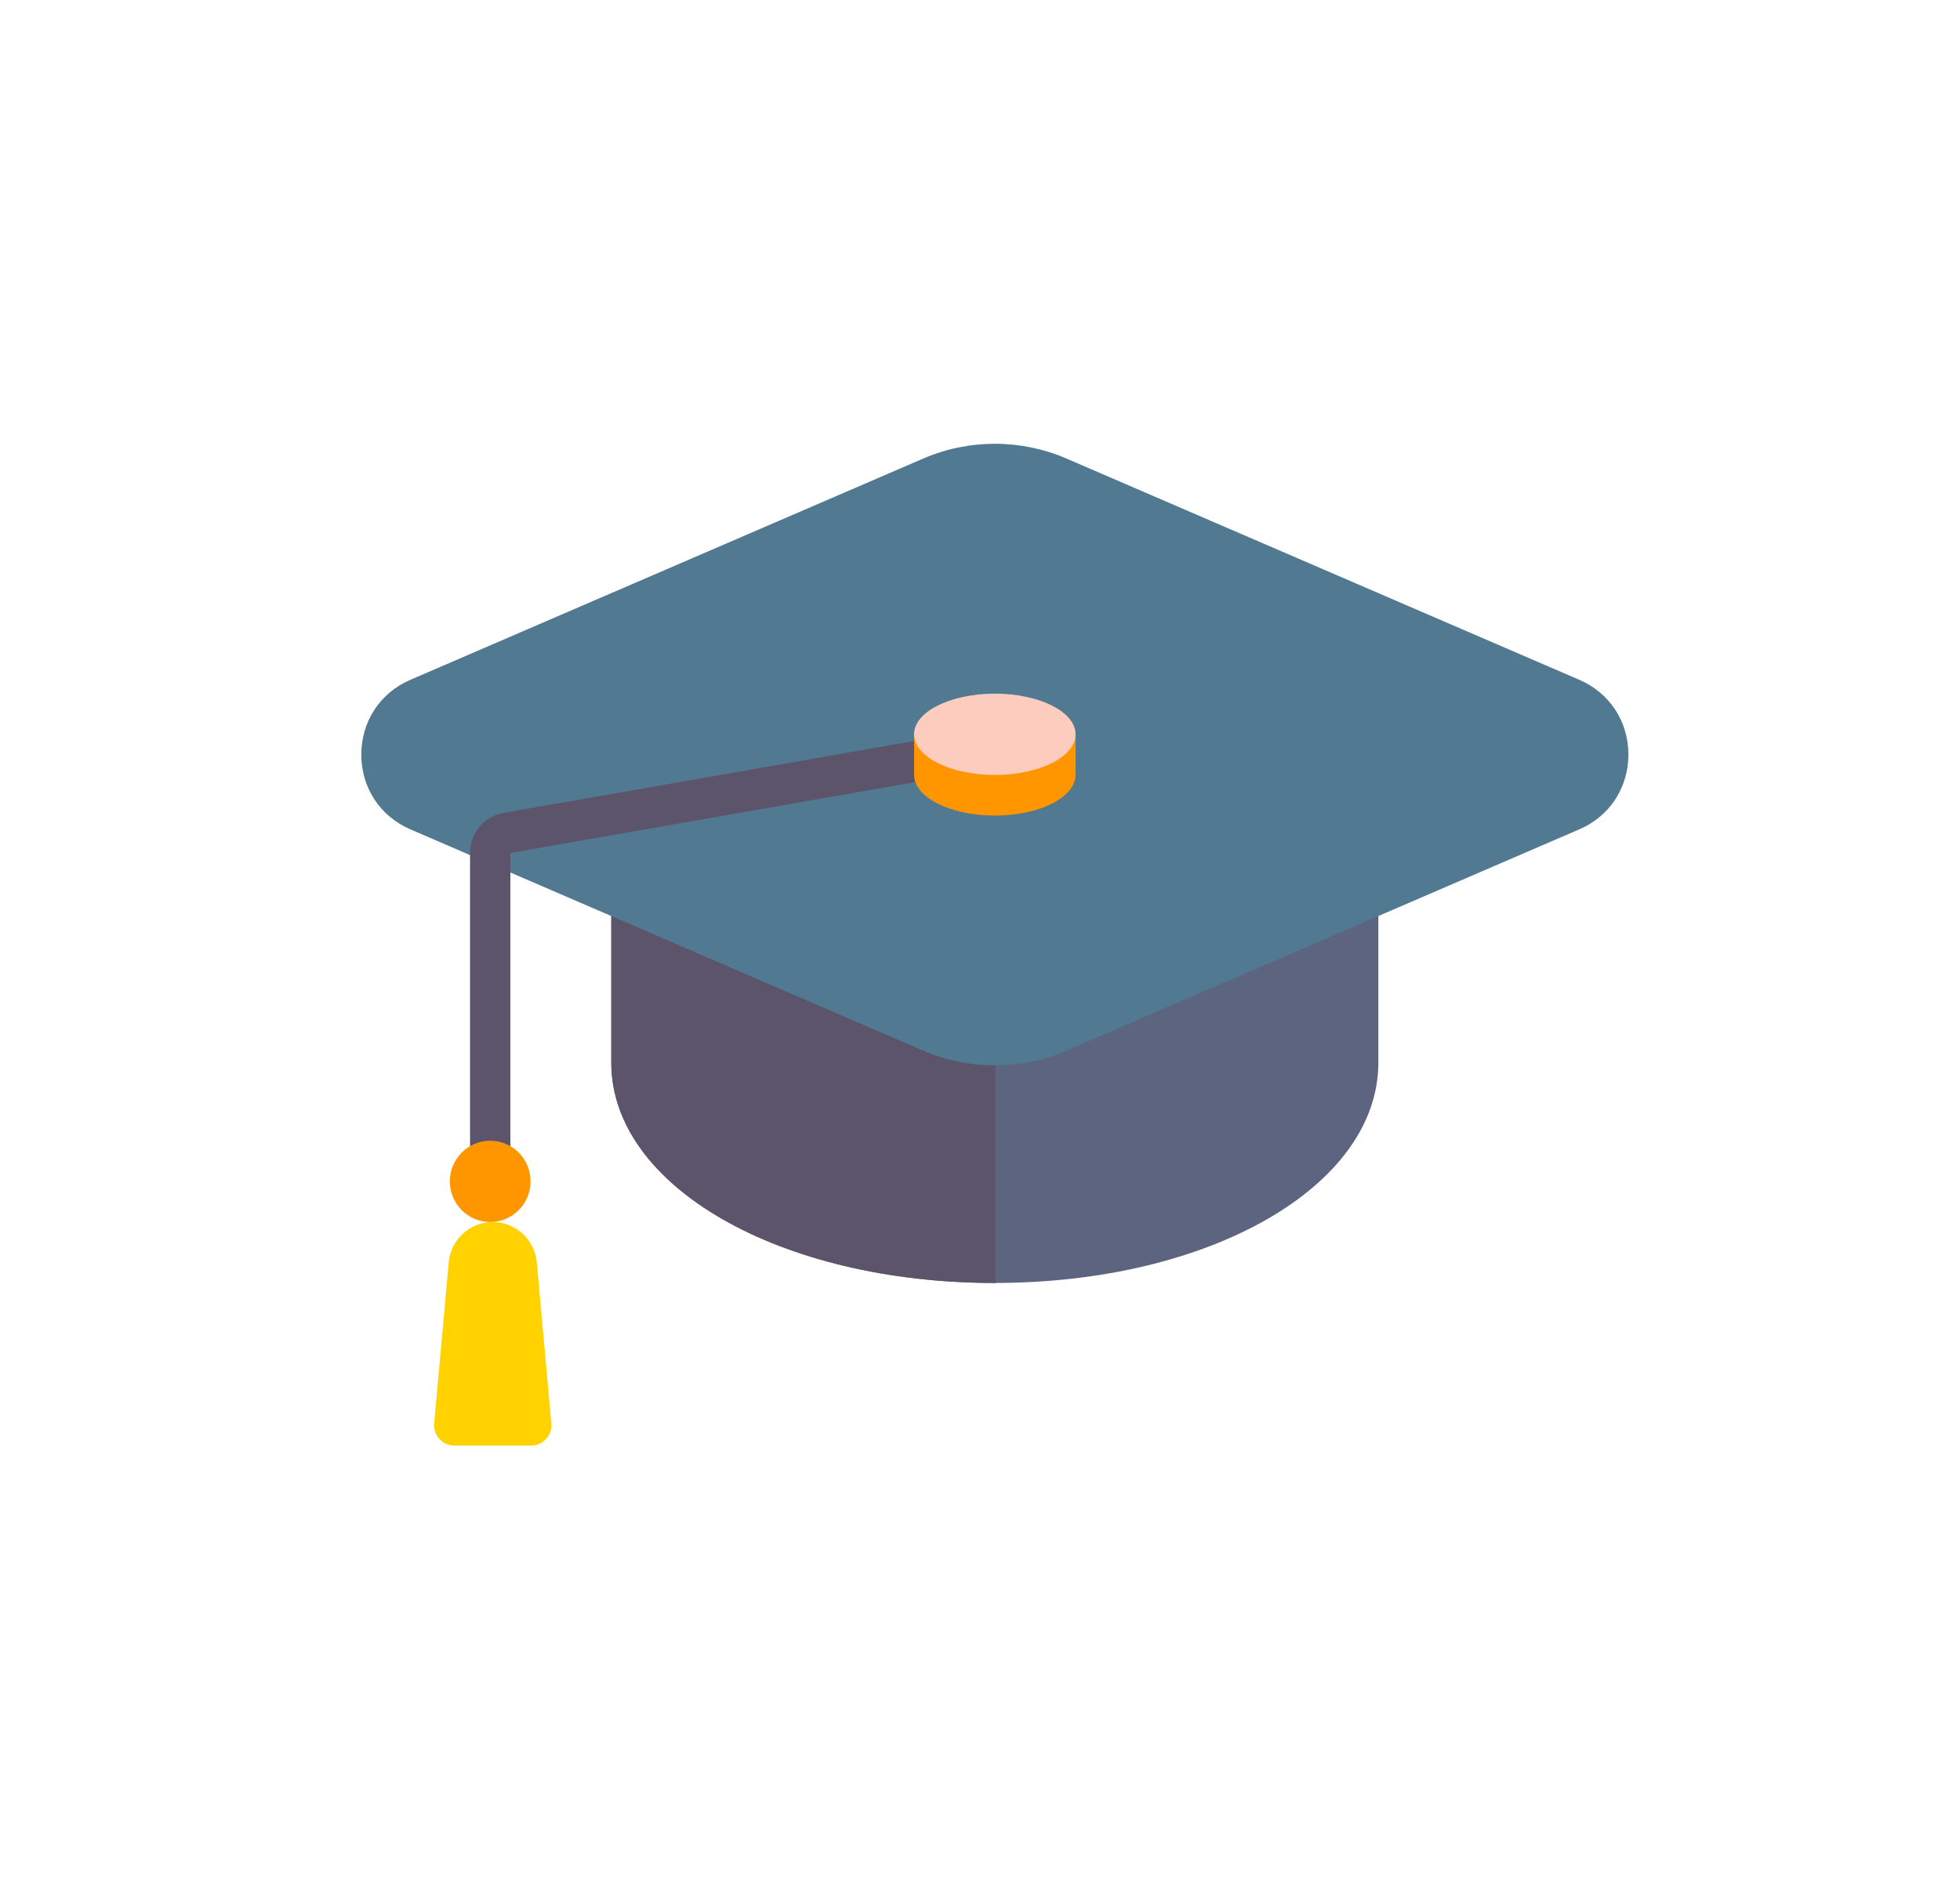
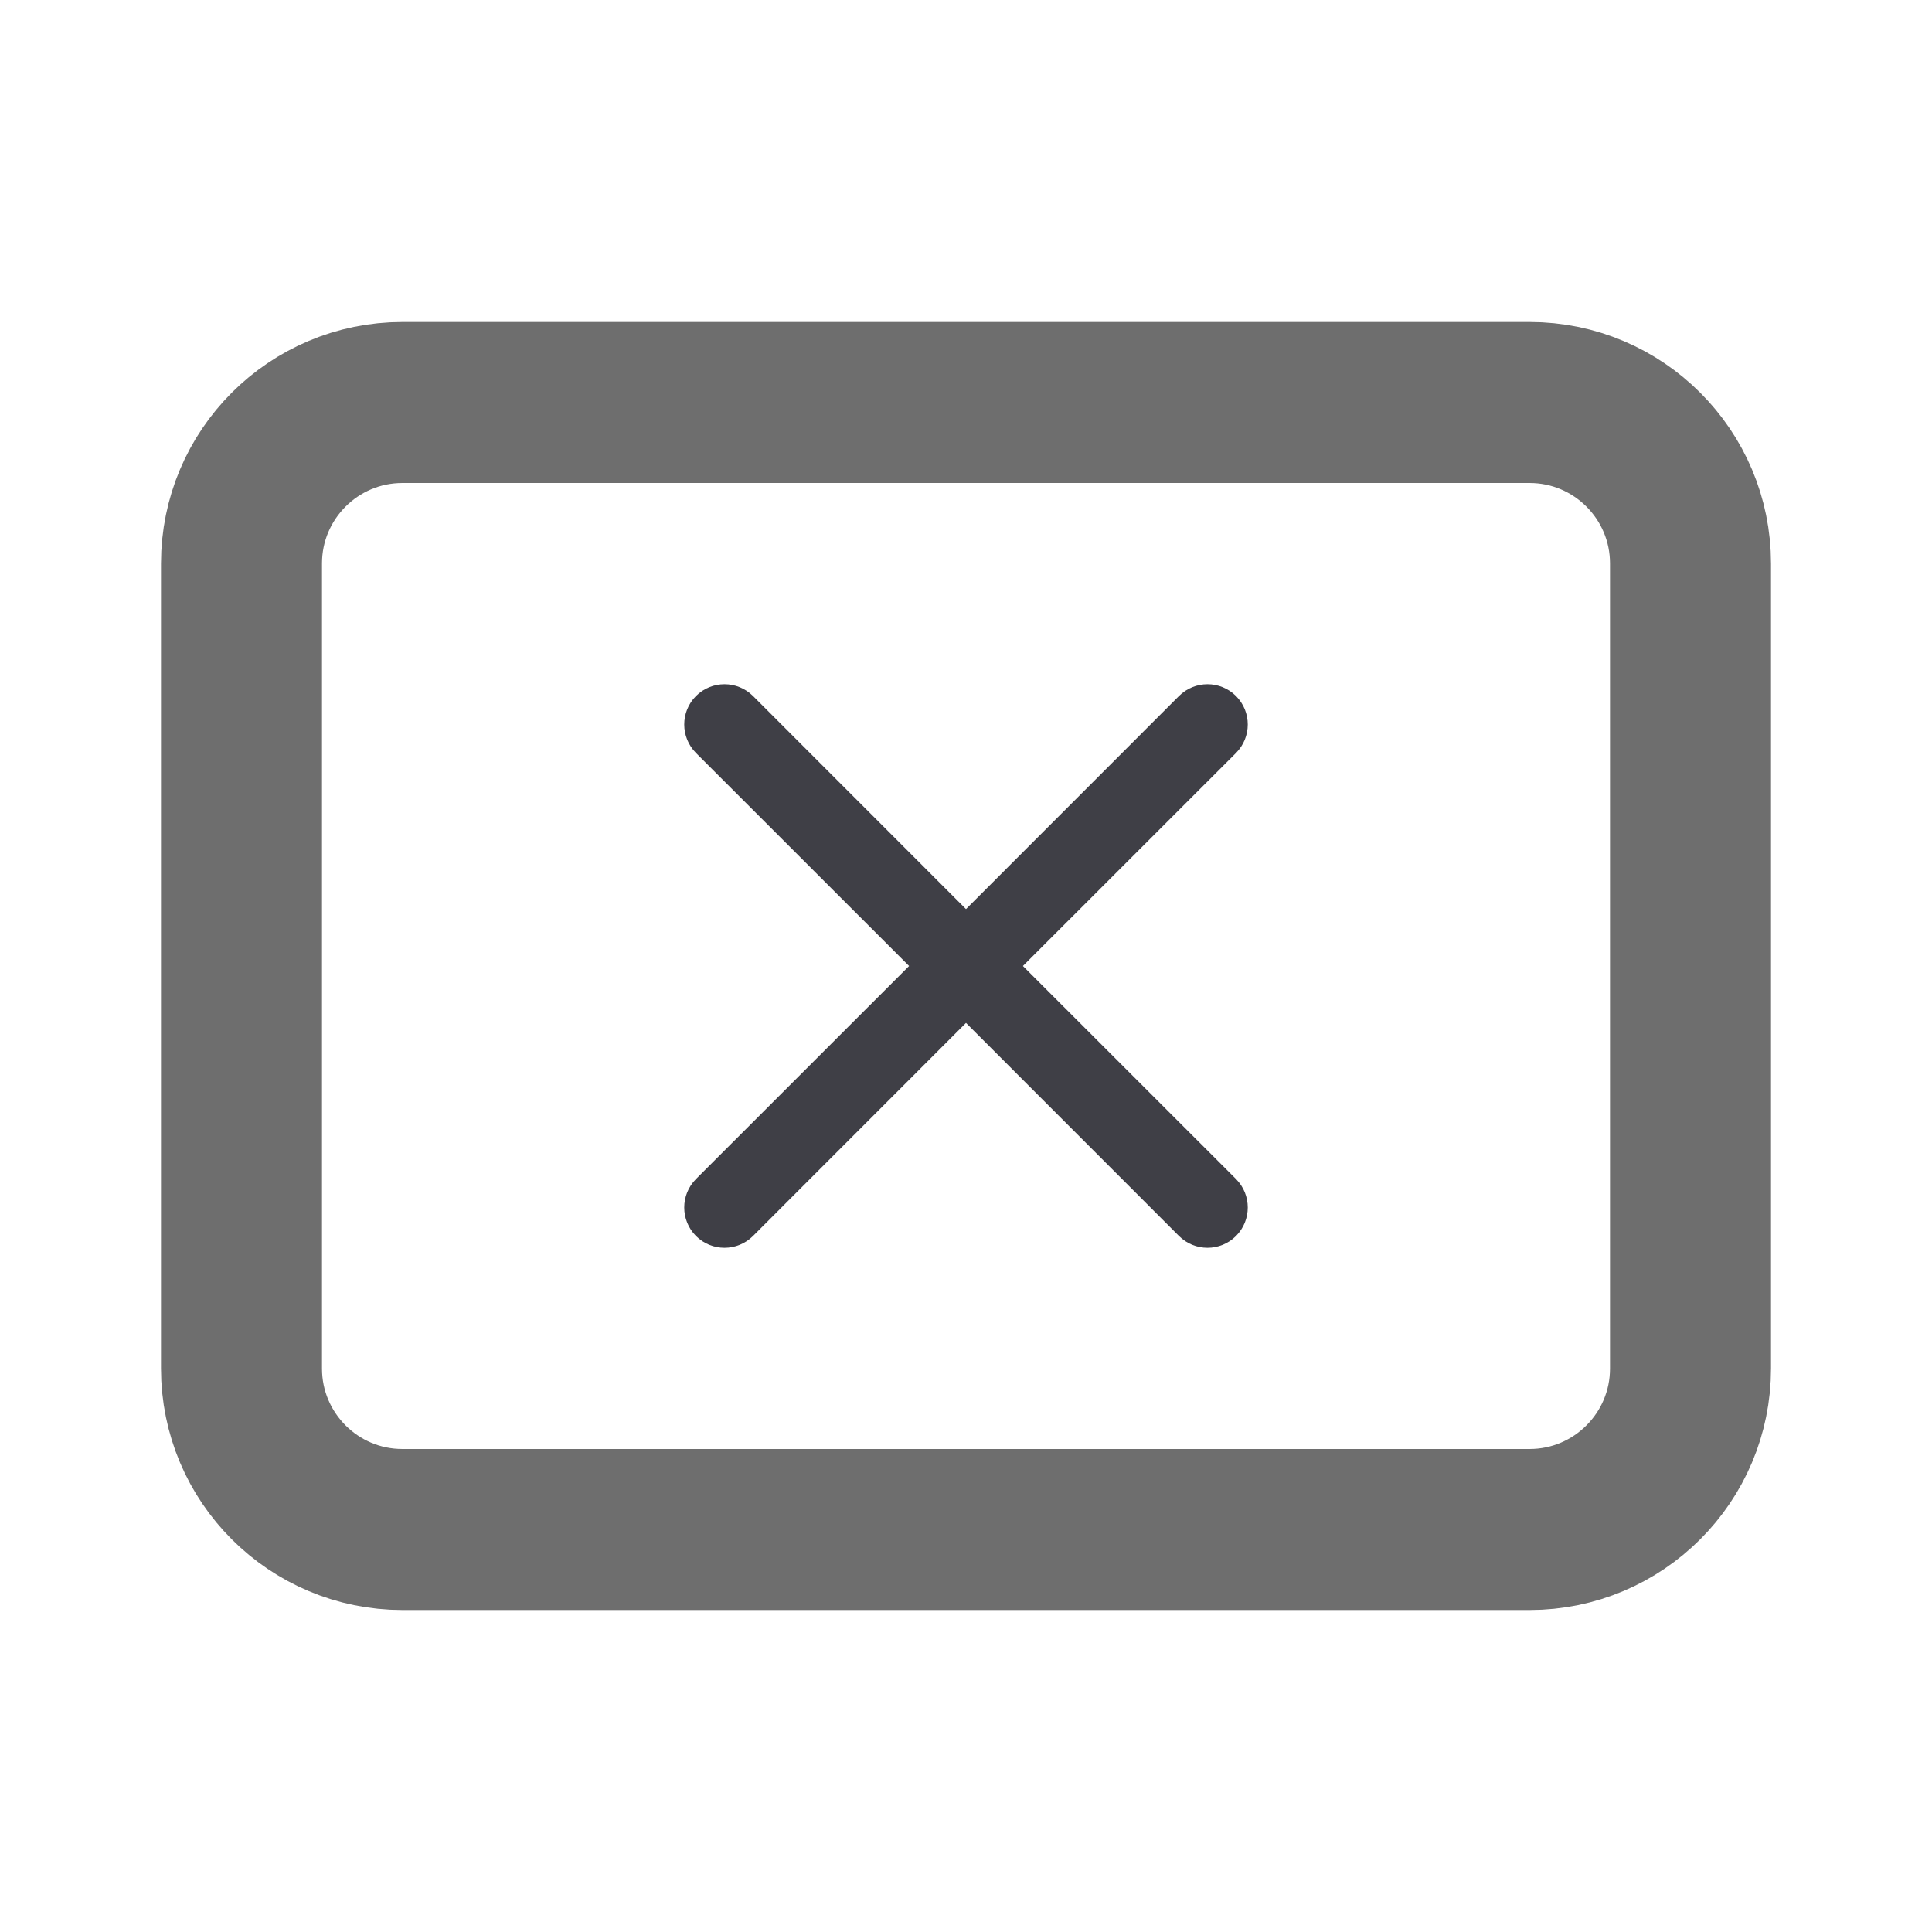
- <svg xmlns="http://www.w3.org/2000/svg" width="33" height="32" viewBox="0 0 33 32" fill="none">
-   <path d="M22.867 15.102H10.632C10.444 15.102 10.292 15.255 10.292 15.444V17.893C10.292 19.974 13.129 21.603 16.75 21.603C20.371 21.603 23.207 19.974 23.207 17.893V15.444C23.207 15.255 23.055 15.102 22.867 15.102Z" fill="#5D647F" />
-   <path d="M16.76 15.102H10.632C10.444 15.102 10.292 15.255 10.292 15.444V17.893C10.292 19.974 13.129 21.603 16.75 21.603C16.753 21.603 16.757 21.603 16.76 21.603V15.102Z" fill="#5C546A" />
-   <path d="M26.593 11.448L17.953 7.72C17.189 7.39 16.31 7.39 15.545 7.721L6.907 11.448C6.399 11.667 6.083 12.15 6.083 12.706C6.083 13.263 6.399 13.745 6.907 13.964L15.546 17.692C15.928 17.857 16.339 17.939 16.749 17.939C17.16 17.939 17.572 17.857 17.955 17.691L26.592 13.964C27.101 13.745 27.417 13.263 27.417 12.706C27.417 12.149 27.101 11.668 26.593 11.448Z" fill="#527992" />
-   <path d="M8.253 19.892C8.066 19.892 7.914 19.739 7.914 19.55V14.363C7.914 14.029 8.151 13.745 8.477 13.688L15.332 12.488C15.517 12.456 15.693 12.58 15.725 12.767C15.758 12.953 15.634 13.13 15.449 13.162L8.593 14.363V19.55C8.593 19.739 8.441 19.892 8.253 19.892Z" fill="#5C546A" />
-   <path d="M8.253 20.577C8.629 20.577 8.933 20.27 8.933 19.892C8.933 19.514 8.629 19.208 8.253 19.208C7.878 19.208 7.574 19.514 7.574 19.892C7.574 20.27 7.878 20.577 8.253 20.577Z" fill="#FF9600" />
-   <path d="M15.39 12.364V13.048C15.39 13.426 15.999 13.733 16.75 13.733C17.5 13.733 18.109 13.426 18.109 13.048V12.364H15.39Z" fill="#FF9600" />
-   <path d="M16.75 13.049C17.5 13.049 18.109 12.742 18.109 12.364C18.109 11.986 17.5 11.68 16.75 11.68C15.999 11.68 15.39 11.986 15.39 12.364C15.39 12.742 15.999 13.049 16.75 13.049Z" fill="#FCCCBE" />
-   <path d="M7.555 21.258L7.31 23.968C7.292 24.168 7.449 24.341 7.649 24.341H8.944C9.144 24.341 9.3 24.168 9.282 23.968L9.038 21.258C9.003 20.872 8.681 20.577 8.296 20.577C7.911 20.577 7.59 20.872 7.555 21.258Z" fill="#FFD200" />
+ <svg xmlns="http://www.w3.org/2000/svg" width="24" height="24" viewBox="0 0 24 24" fill="none">
+   <rect x="3" y="5" width="18" height="14" rx="2" stroke="#6E6E6E" stroke-width="2" />
+   <path fill-rule="evenodd" clip-rule="evenodd" d="M8.646 8.646C8.842 8.451 9.158 8.451 9.354 8.646L12 11.293L14.646 8.646C14.842 8.451 15.158 8.451 15.354 8.646C15.549 8.842 15.549 9.158 15.354 9.354L12.707 12L15.354 14.646C15.549 14.842 15.549 15.158 15.354 15.354C15.158 15.549 14.842 15.549 14.646 15.354L12 12.707L9.354 15.354C9.158 15.549 8.842 15.549 8.646 15.354C8.451 15.158 8.451 14.842 8.646 14.646L11.293 12L8.646 9.354C8.451 9.158 8.451 8.842 8.646 8.646Z" fill="#3F3F46" />
</svg>
